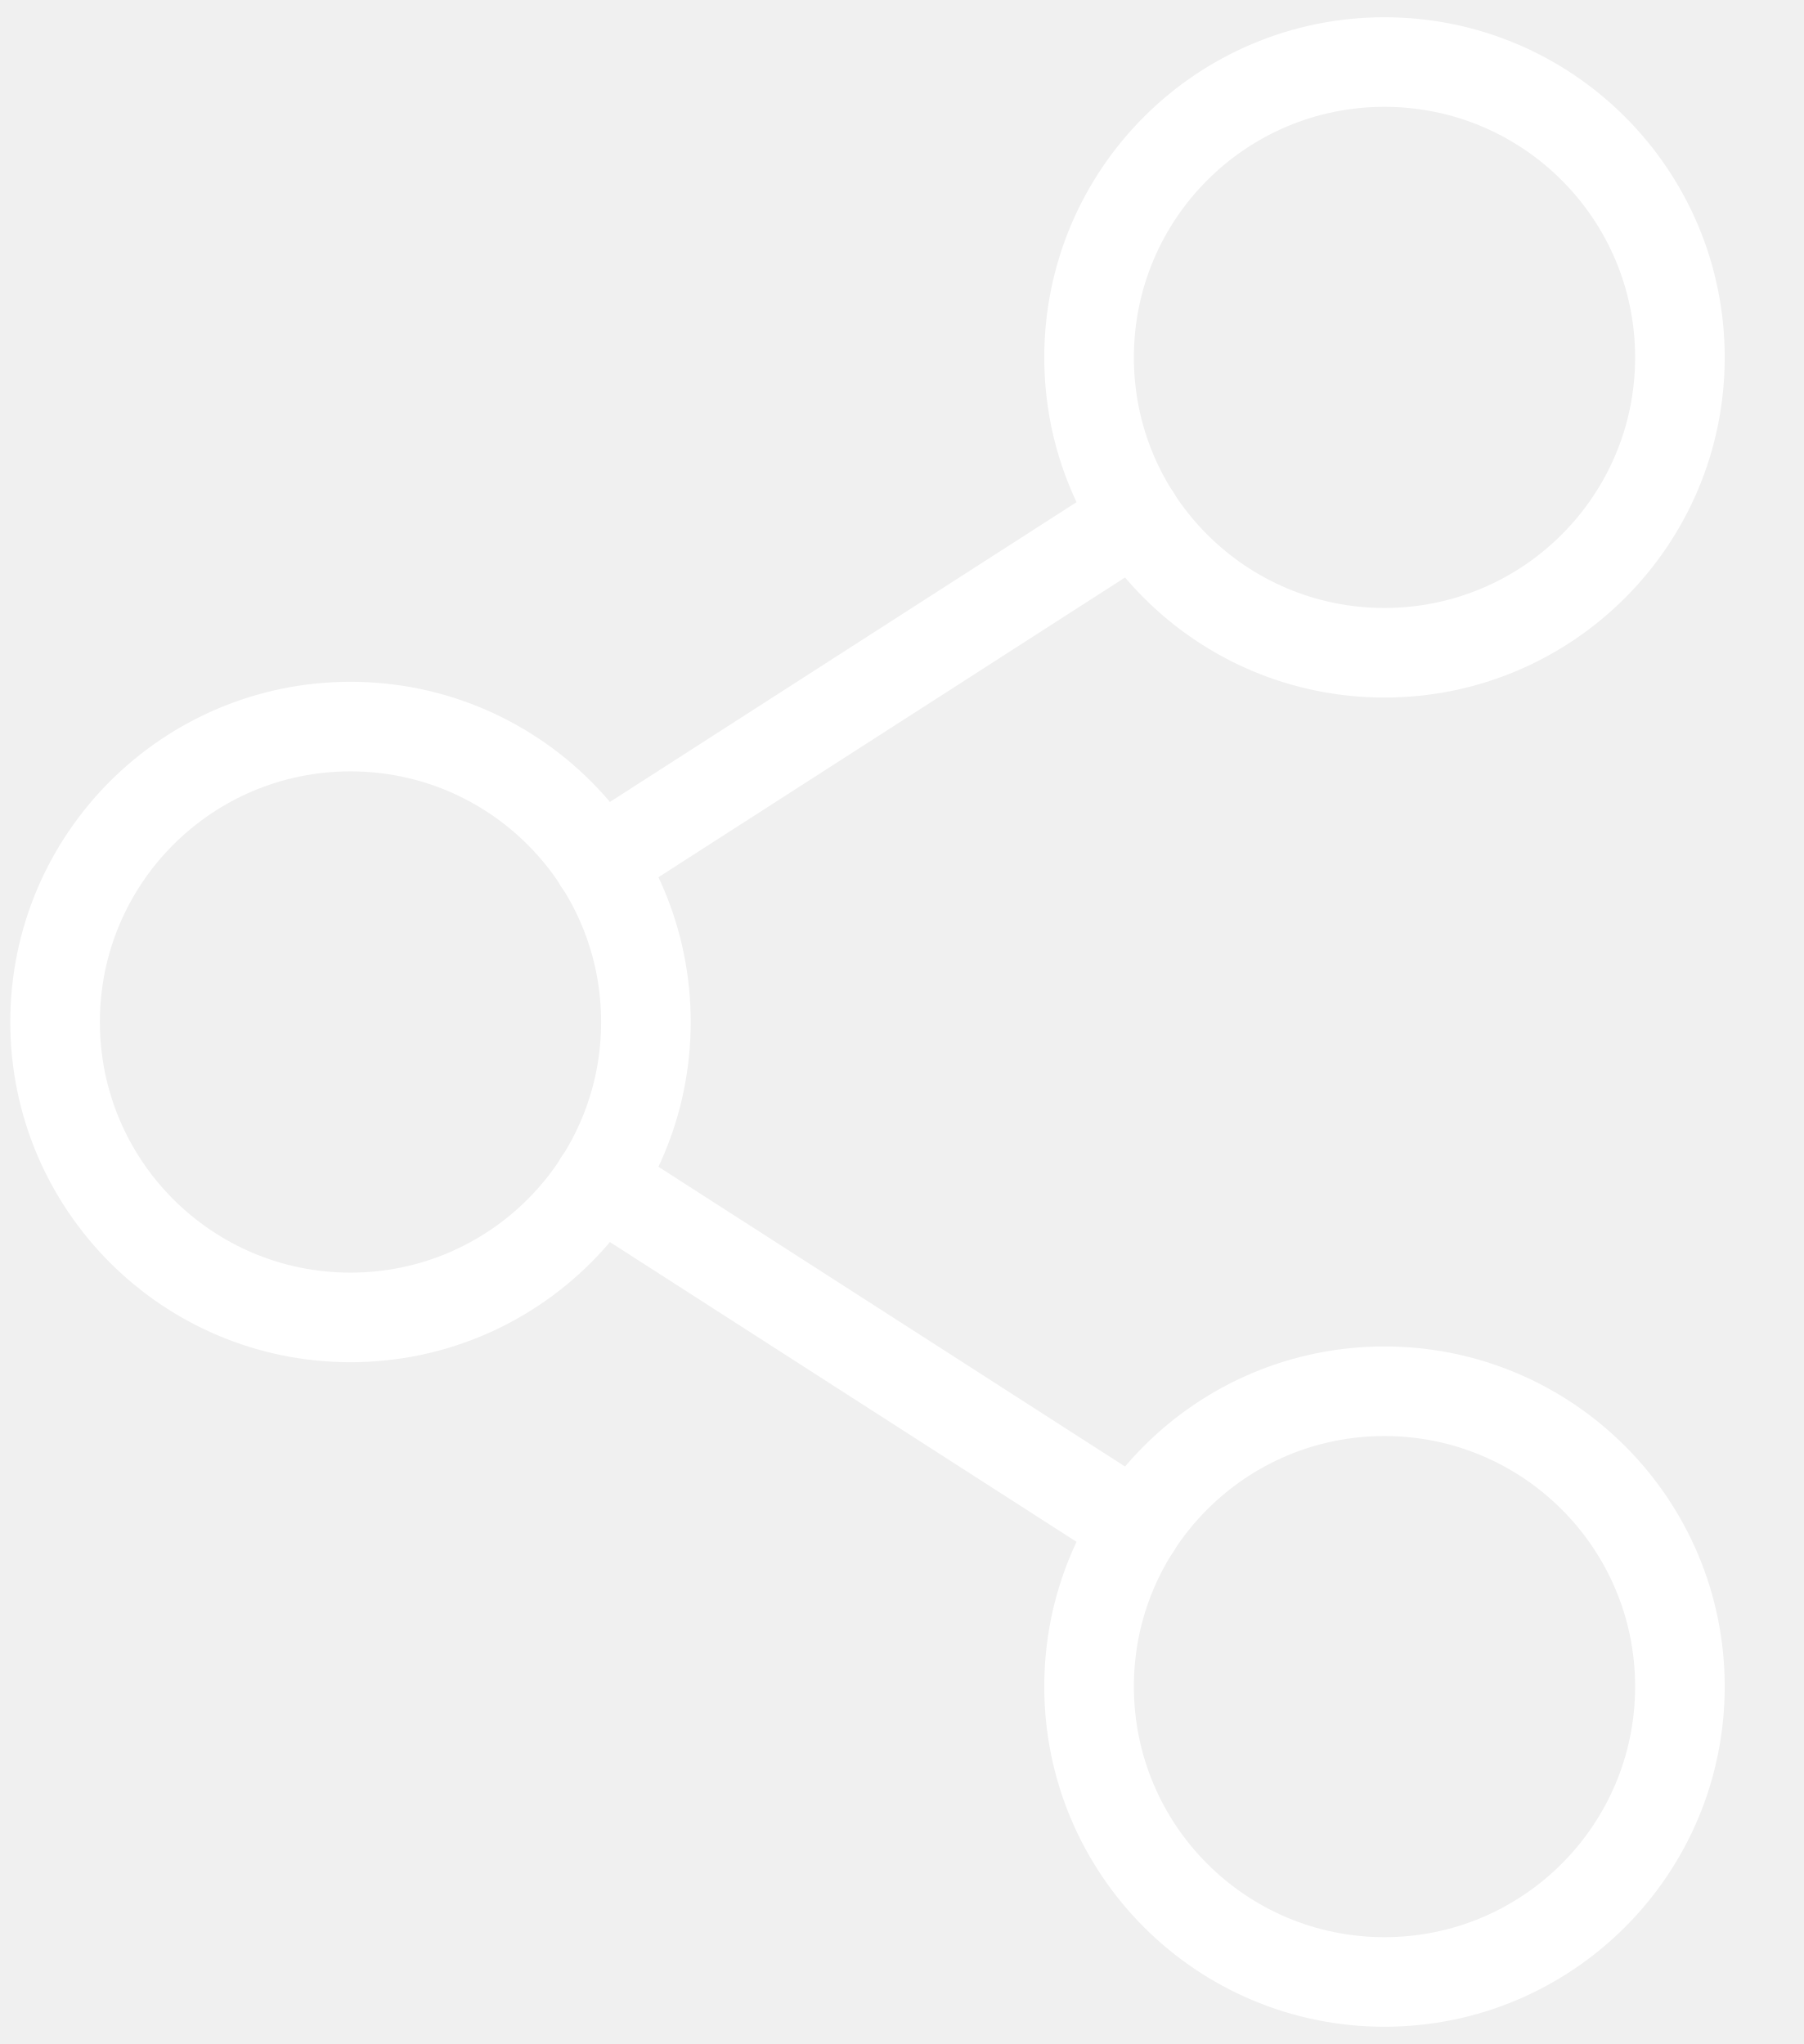
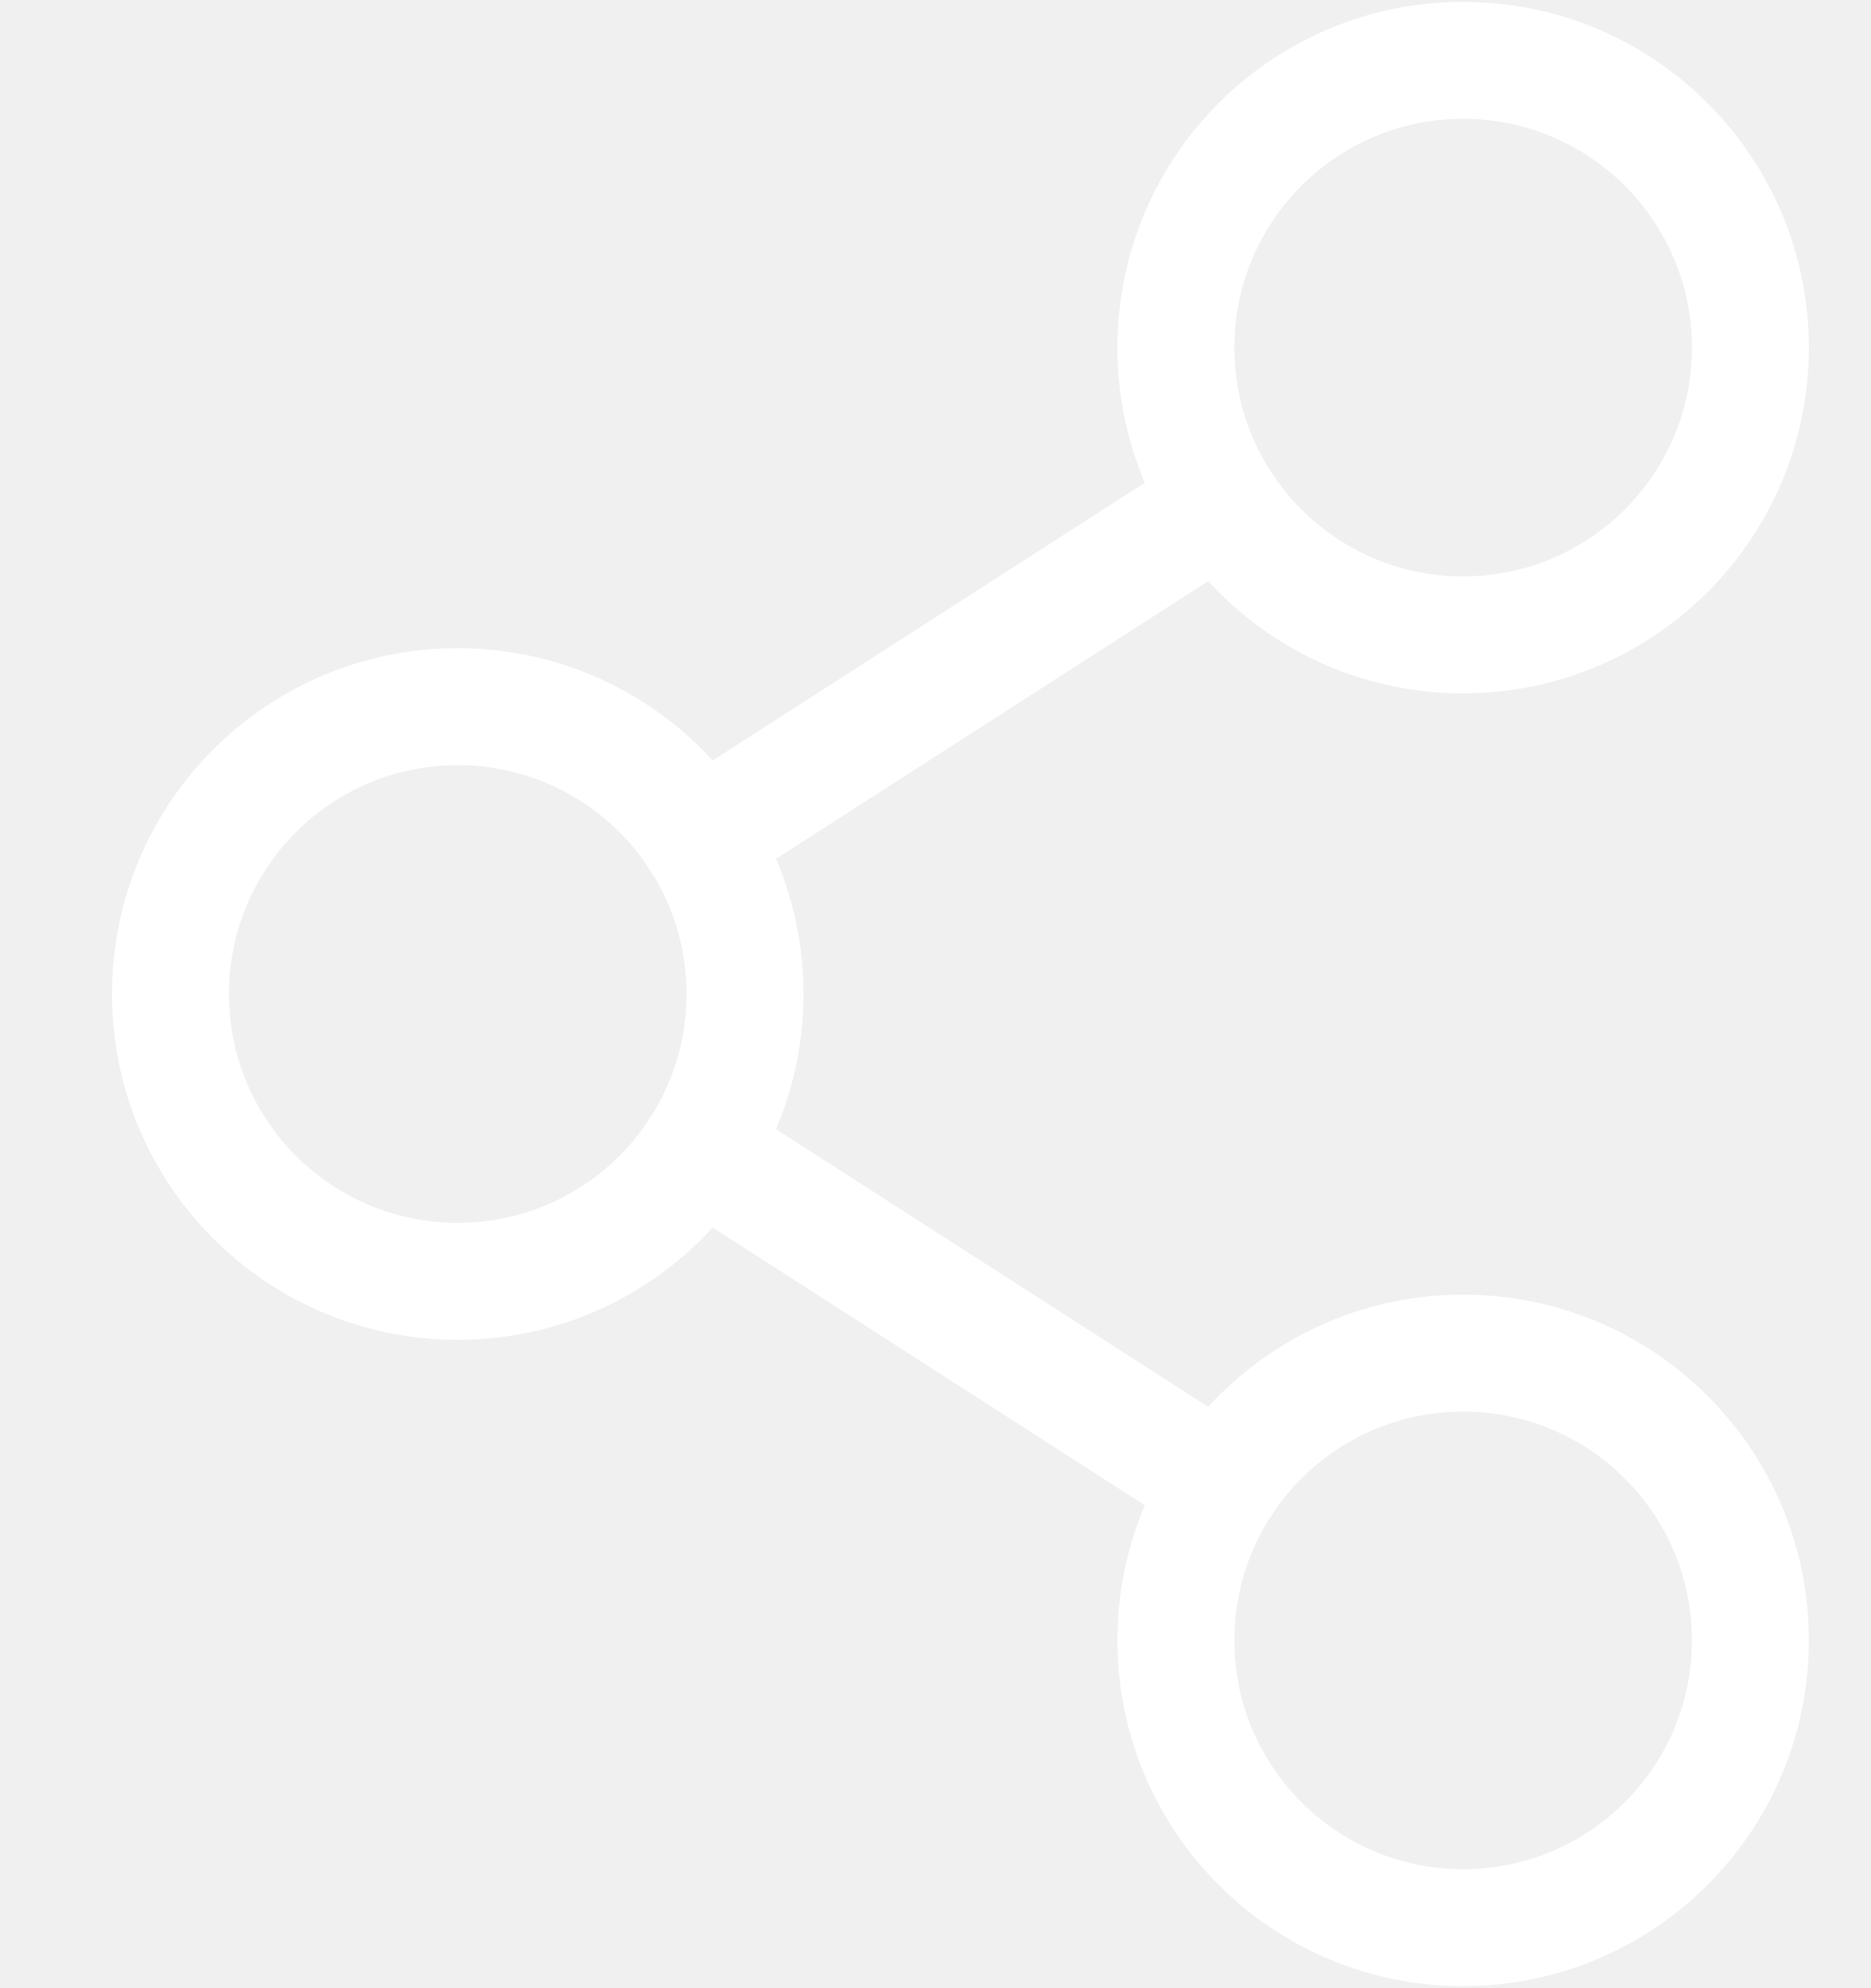
- <svg xmlns="http://www.w3.org/2000/svg" width="15" height="17" viewBox="0 0 15 17" fill="none">
-   <path d="M2.914 10.957C4.271 10.957 5.371 9.857 5.371 8.5C5.371 7.143 4.271 6.043 2.914 6.043C1.557 6.043 0.458 7.143 0.458 8.5C0.458 9.857 1.557 10.957 2.914 10.957Z" stroke="white" stroke-width="0.745" stroke-linecap="round" stroke-linejoin="round" />
-   <path d="M11.512 16.484C12.869 16.484 13.969 15.384 13.969 14.027C13.969 12.671 12.869 11.571 11.512 11.571C10.155 11.571 9.056 12.671 9.056 14.027C9.056 15.384 10.155 16.484 11.512 16.484Z" stroke="white" stroke-width="0.745" stroke-linecap="round" stroke-linejoin="round" />
-   <path d="M11.512 5.429C12.869 5.429 13.969 4.329 13.969 2.973C13.969 1.616 12.869 0.516 11.512 0.516C10.155 0.516 9.056 1.616 9.056 2.973C9.056 4.329 10.155 5.429 11.512 5.429Z" stroke="white" stroke-width="0.745" stroke-linecap="round" stroke-linejoin="round" />
-   <path d="M9.447 4.301L4.979 7.172" stroke="white" stroke-width="0.745" stroke-linecap="round" stroke-linejoin="round" />
-   <path d="M4.979 9.828L9.447 12.699" stroke="white" stroke-width="0.745" stroke-linecap="round" stroke-linejoin="round" />
+ <svg xmlns="http://www.w3.org/2000/svg" width="16" height="17" viewBox="0 0 16 17" fill="none">
+   <path d="M3.914 10.957C5.271 10.957 6.371 9.857 6.371 8.5C6.371 7.143 5.271 6.043 3.914 6.043C2.557 6.043 1.458 7.143 1.458 8.5C1.458 9.857 2.557 10.957 3.914 10.957Z" stroke="white" stroke-linecap="round" stroke-linejoin="round" />
+   <path d="M12.512 16.484C13.869 16.484 14.969 15.384 14.969 14.027C14.969 12.671 13.869 11.571 12.512 11.571C11.155 11.571 10.056 12.671 10.056 14.027C10.056 15.384 11.155 16.484 12.512 16.484Z" stroke="white" stroke-linecap="round" stroke-linejoin="round" />
+   <path d="M12.512 5.429C13.869 5.429 14.969 4.329 14.969 2.973C14.969 1.616 13.869 0.516 12.512 0.516C11.155 0.516 10.056 1.616 10.056 2.973C10.056 4.329 11.155 5.429 12.512 5.429Z" stroke="white" stroke-linecap="round" stroke-linejoin="round" />
+   <path d="M10.447 4.301L5.979 7.172" stroke="white" stroke-linecap="round" stroke-linejoin="round" />
+   <path d="M5.979 9.828L10.447 12.699" stroke="white" stroke-linecap="round" stroke-linejoin="round" />
</svg>
